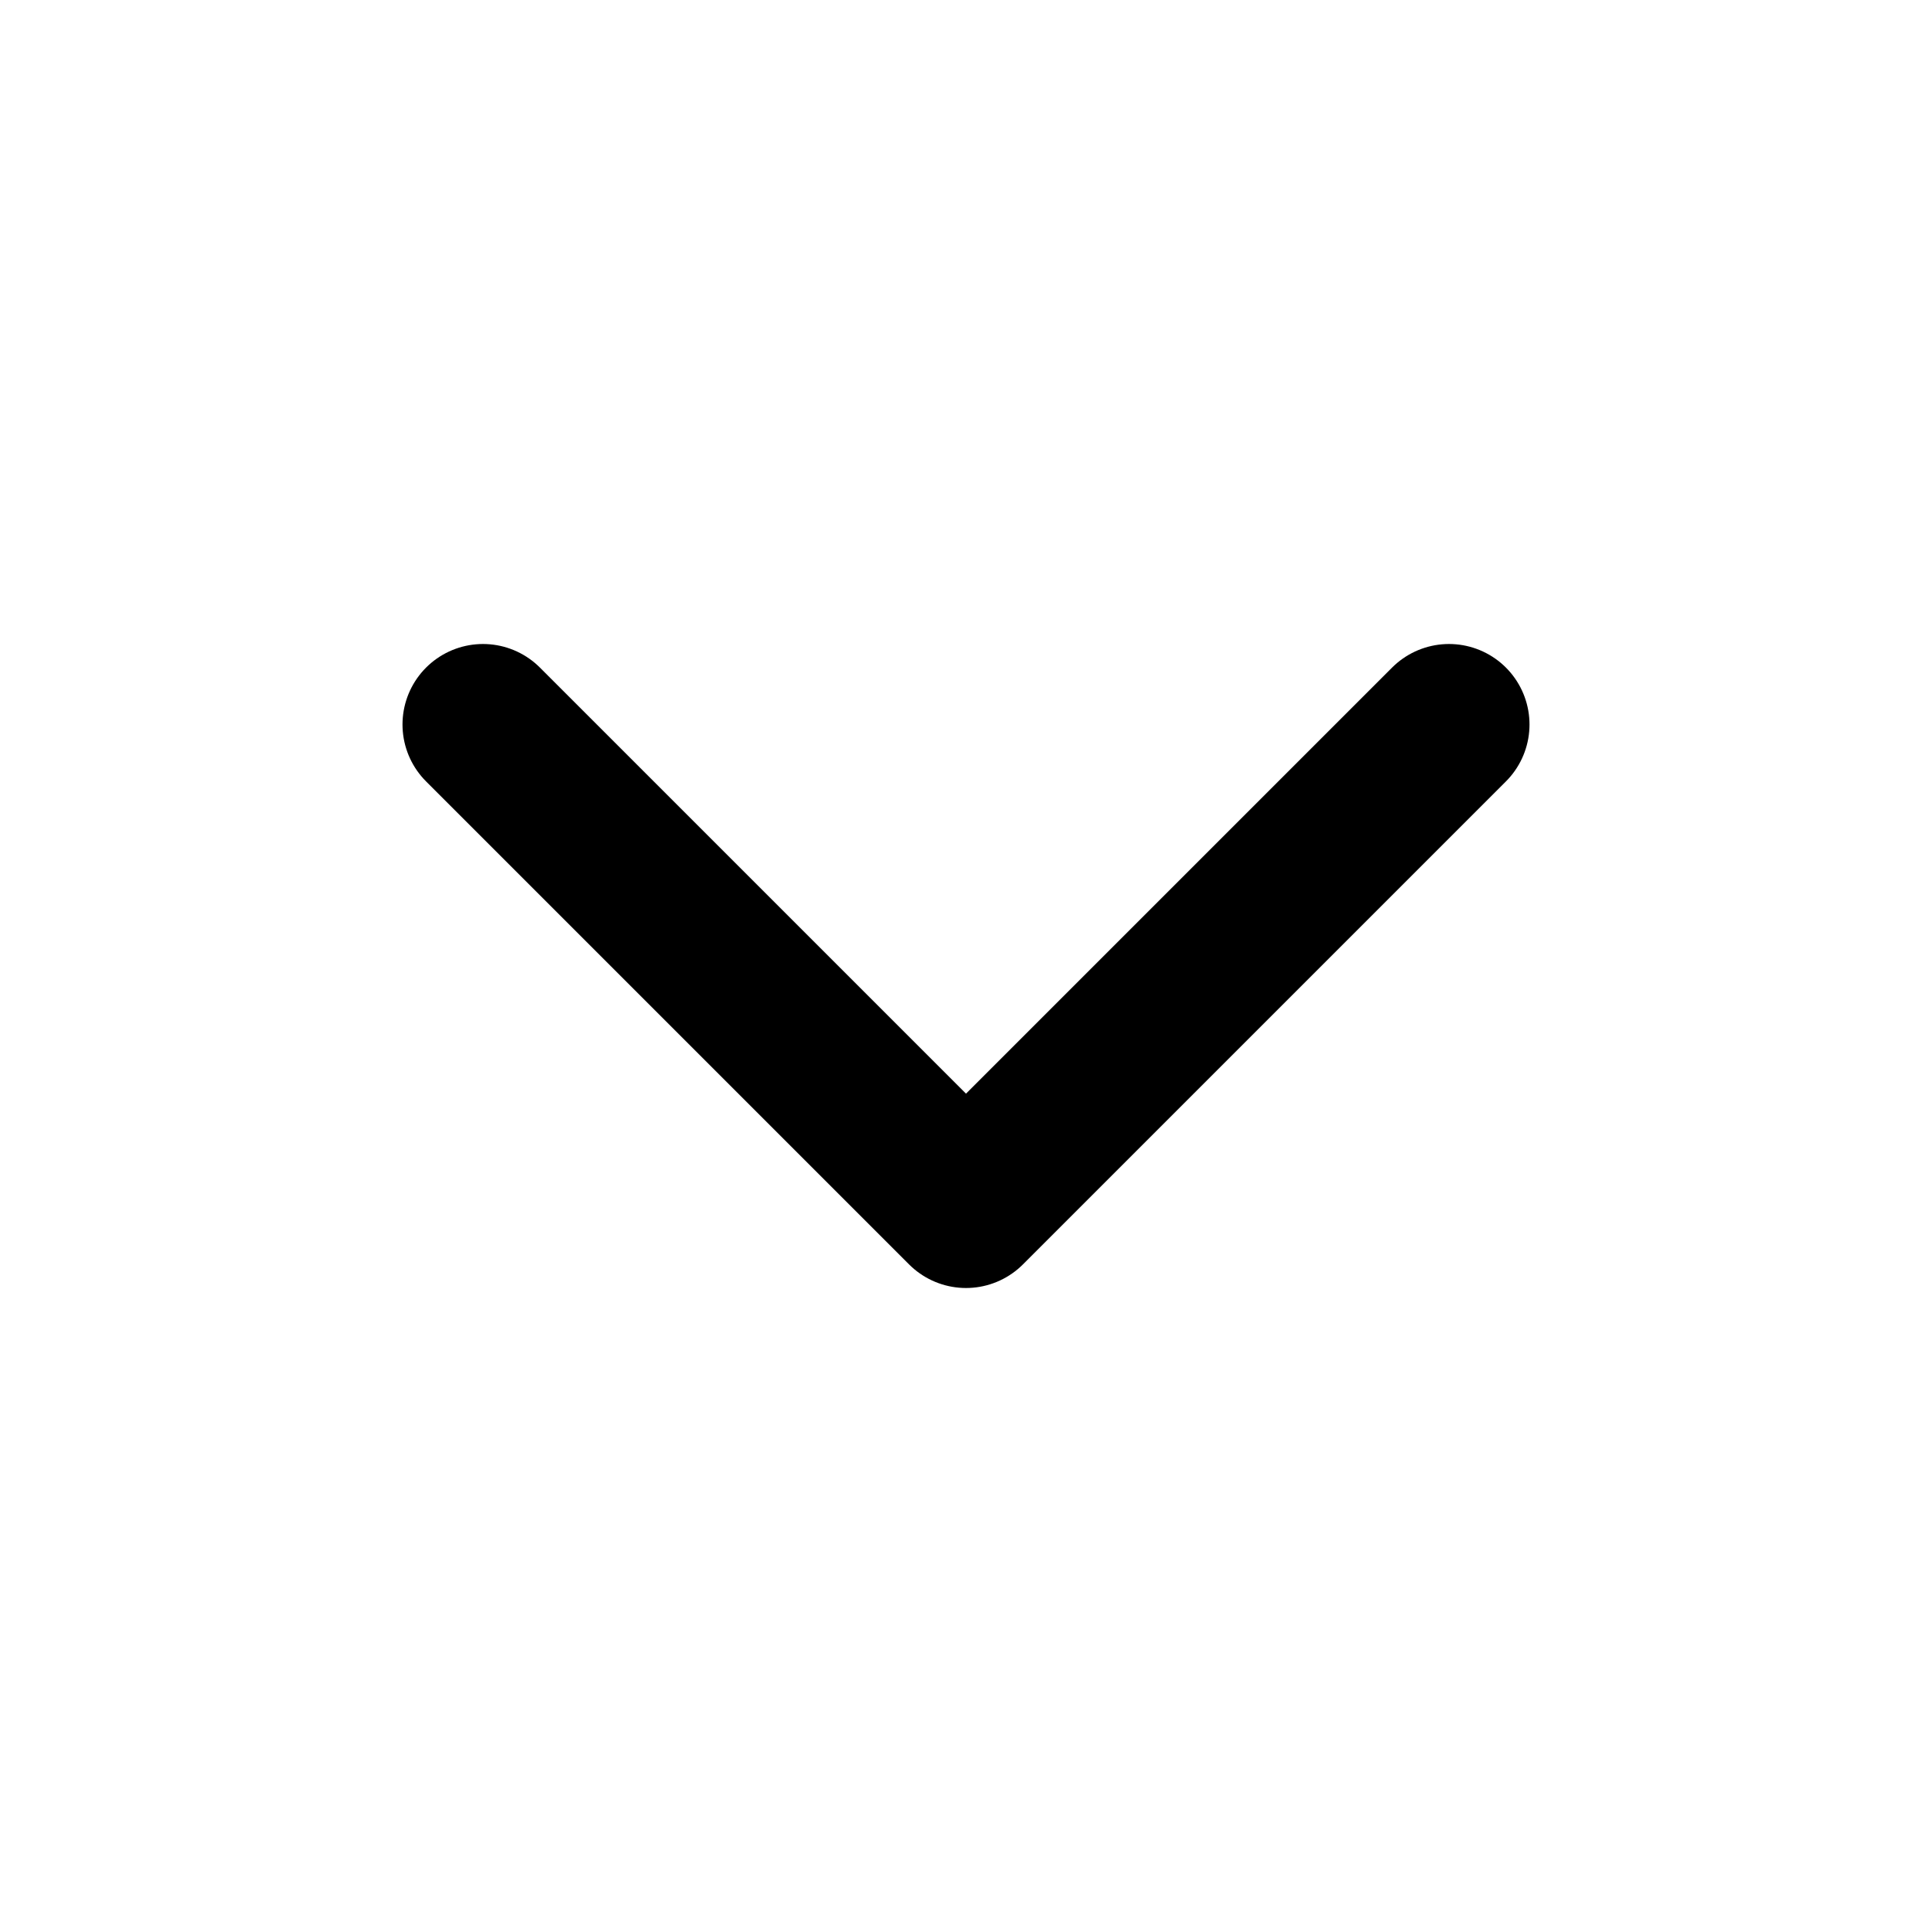
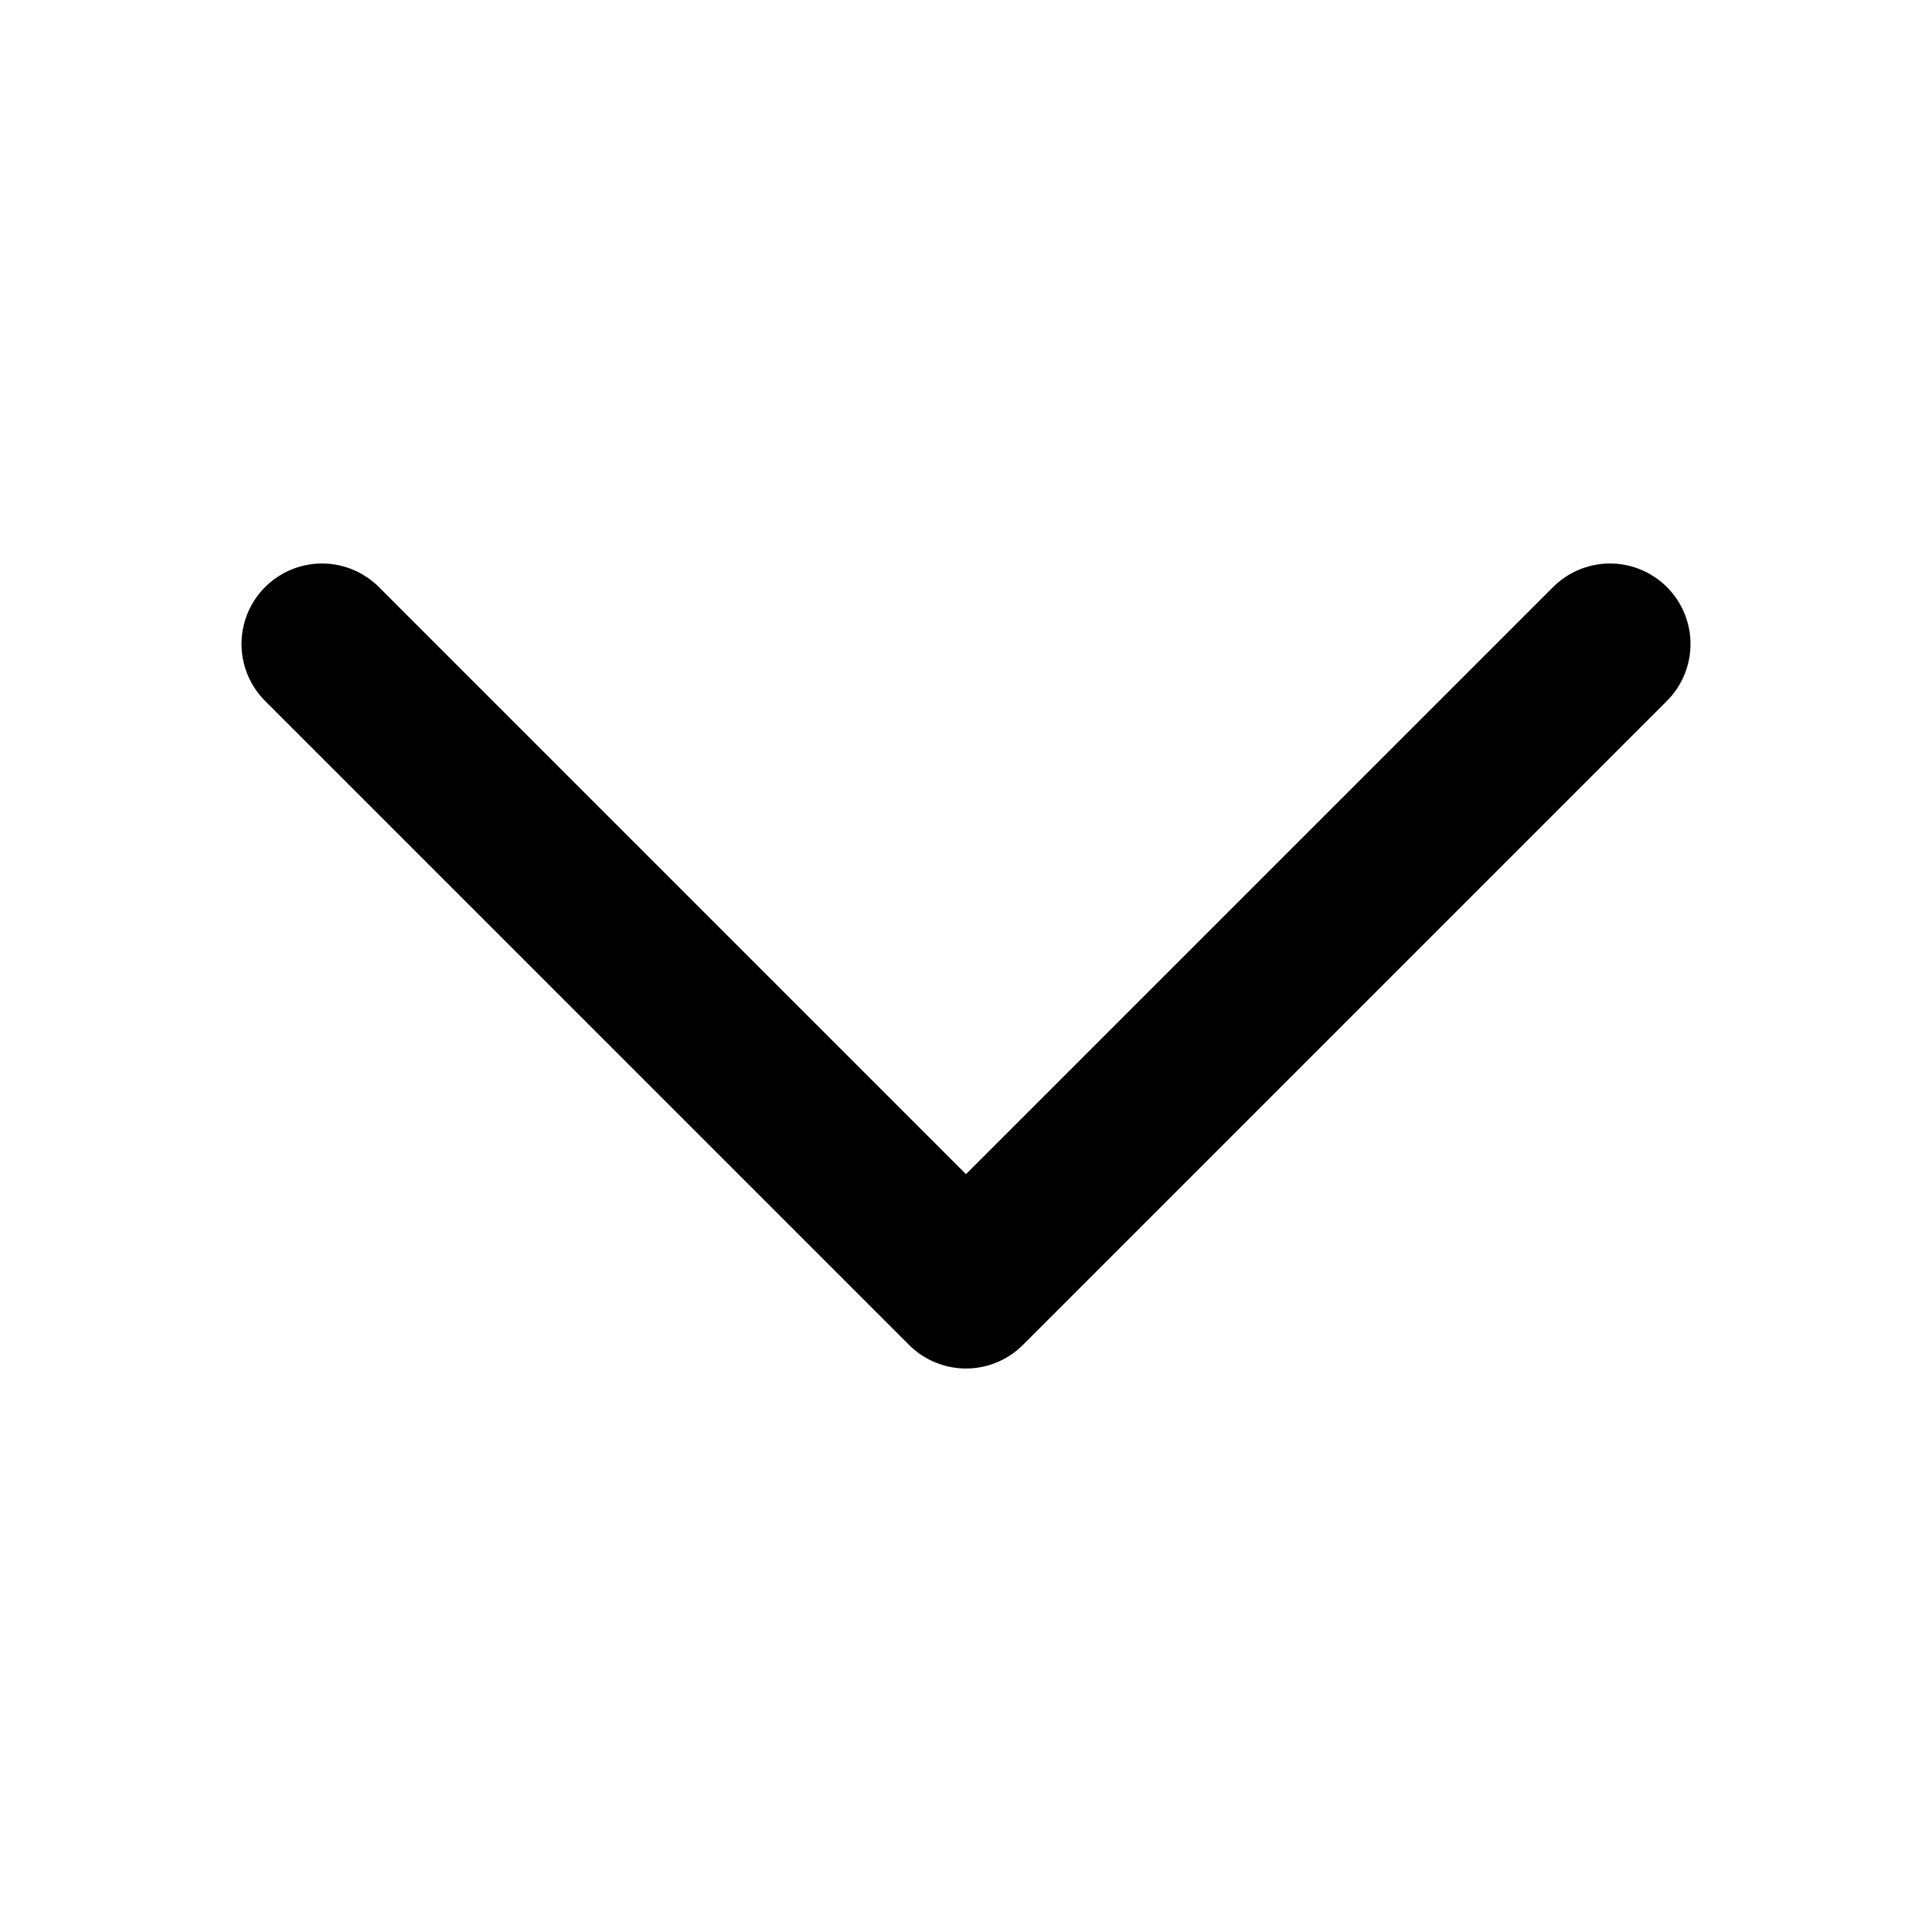
<svg xmlns="http://www.w3.org/2000/svg" width="24px" height="24px" viewBox="0 0 24 24" version="1.1">
  <g id="icon/chevronDown" stroke="none" stroke-width="1" fill="none" fill-rule="evenodd" stroke-linecap="round" stroke-linejoin="round">
-     <polyline id="Path" stroke="#000000" stroke-width="2" points="6 9 12 15 18 9" />
+     <polyline id="Path" stroke="#000000" stroke-width="2" points="4 8 12 16 20 8" />
  </g>
</svg>
